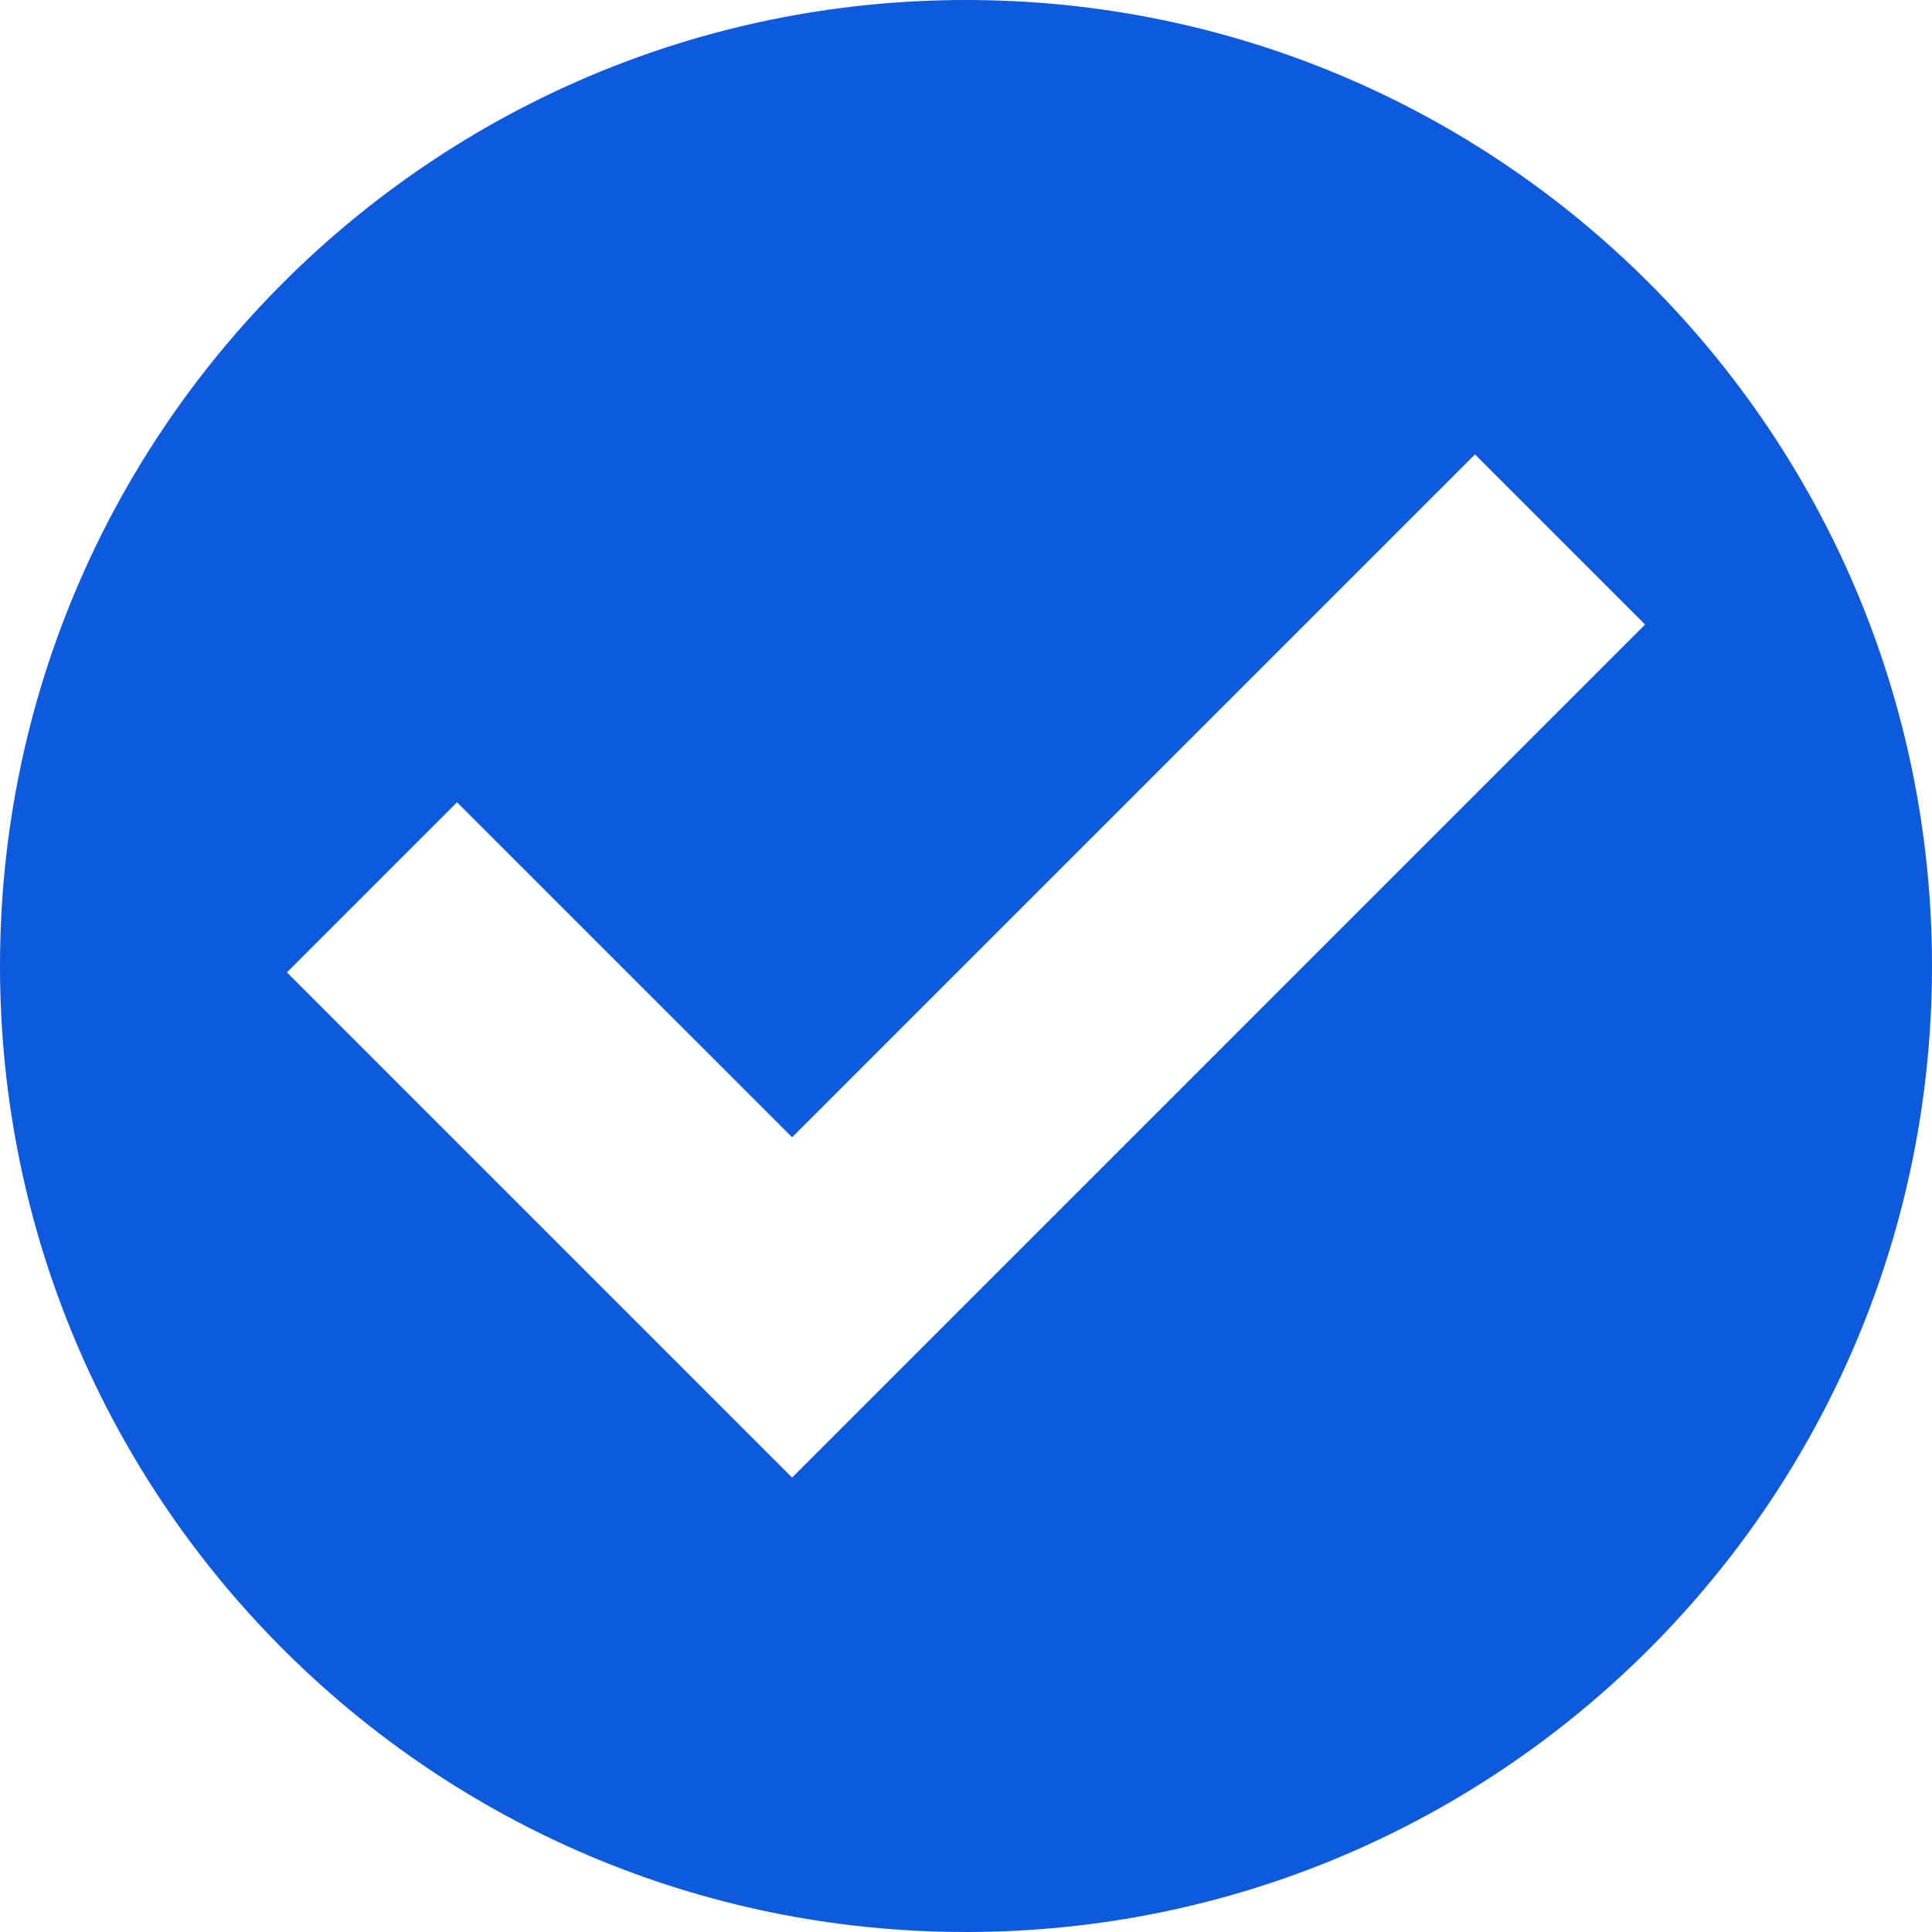
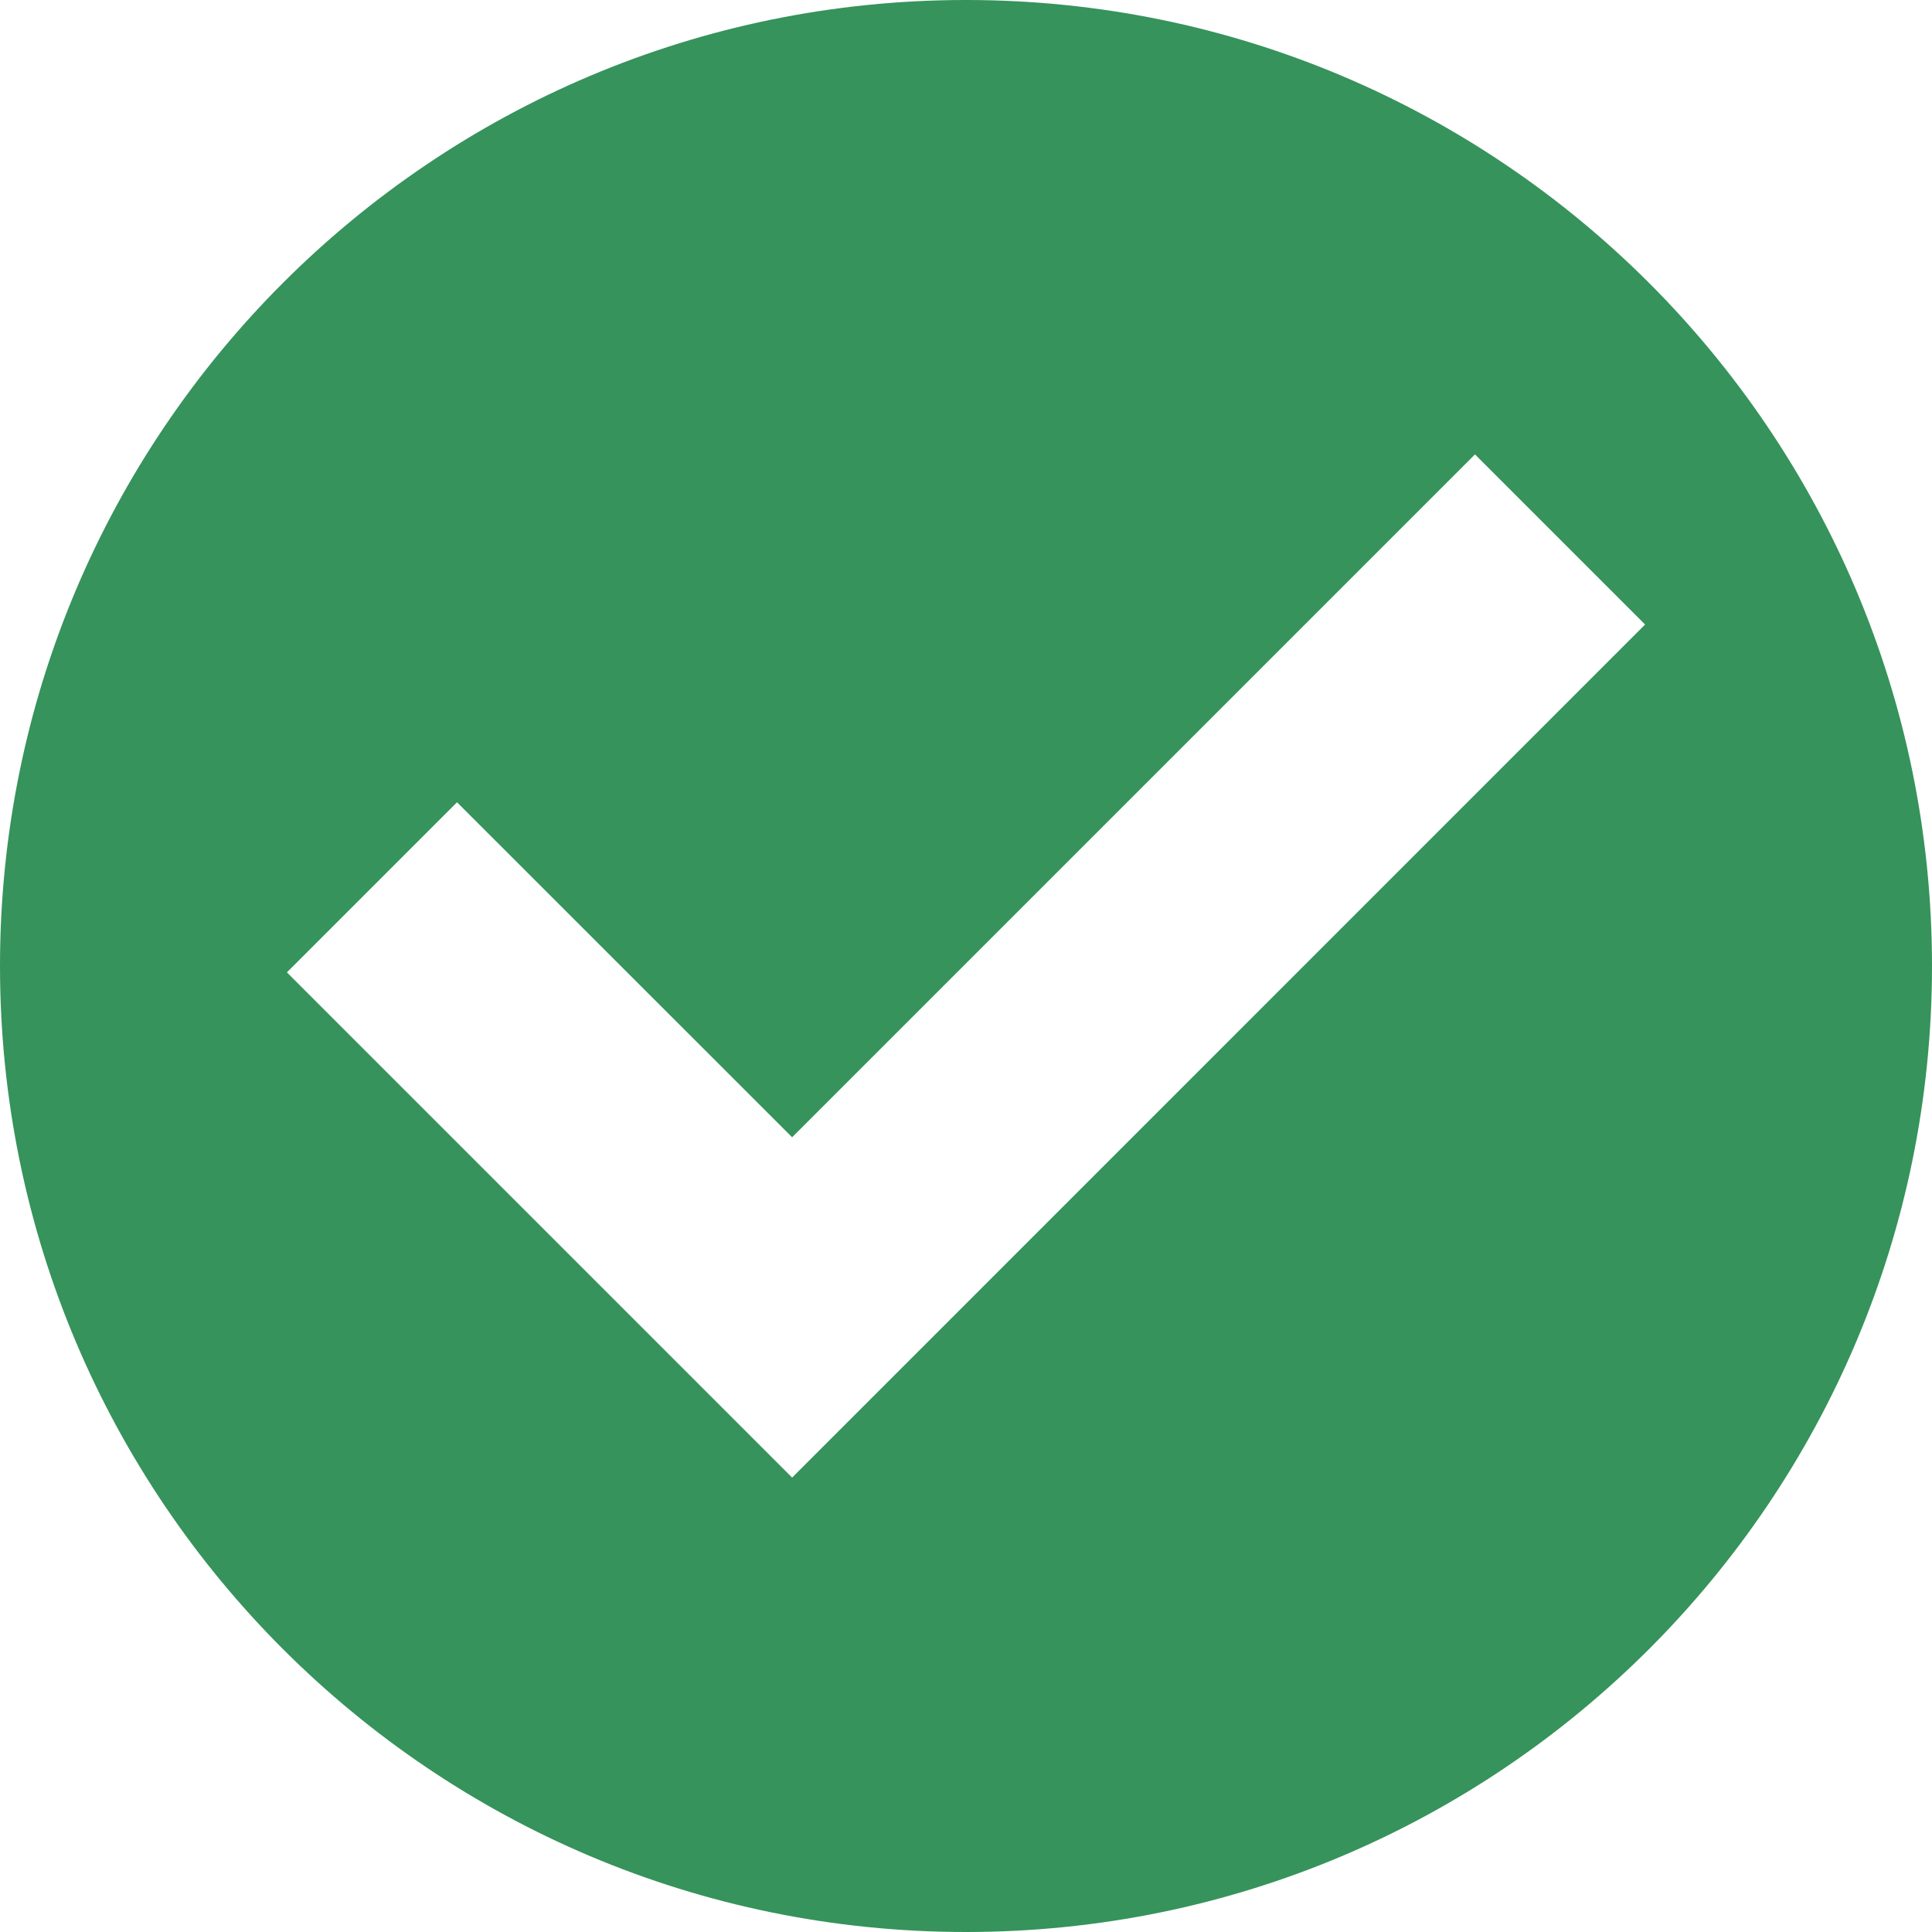
<svg xmlns="http://www.w3.org/2000/svg" width="20" height="20" viewBox="0 0 20 20" fill="none">
-   <path fill-rule="evenodd" clip-rule="evenodd" d="M20 10C20 15.523 15.523 20 10 20C4.477 20 0 15.523 0 10C0 4.477 4.477 0 10 0C15.523 0 20 4.477 20 10ZM8.2 11.773L15.269 4.704L17.03 6.465L8.2 15.296L2.97 10.066L4.731 8.305L8.2 11.773Z" fill="#0D5ADC" />
+   <path fill-rule="evenodd" clip-rule="evenodd" d="M20 10C20 15.523 15.523 20 10 20C4.477 20 0 15.523 0 10C0 4.477 4.477 0 10 0C15.523 0 20 4.477 20 10ZM8.2 11.773L15.269 4.704L17.03 6.465L8.2 15.296L2.97 10.066L4.731 8.305L8.2 11.773Z" fill="#36935B" />
</svg>
